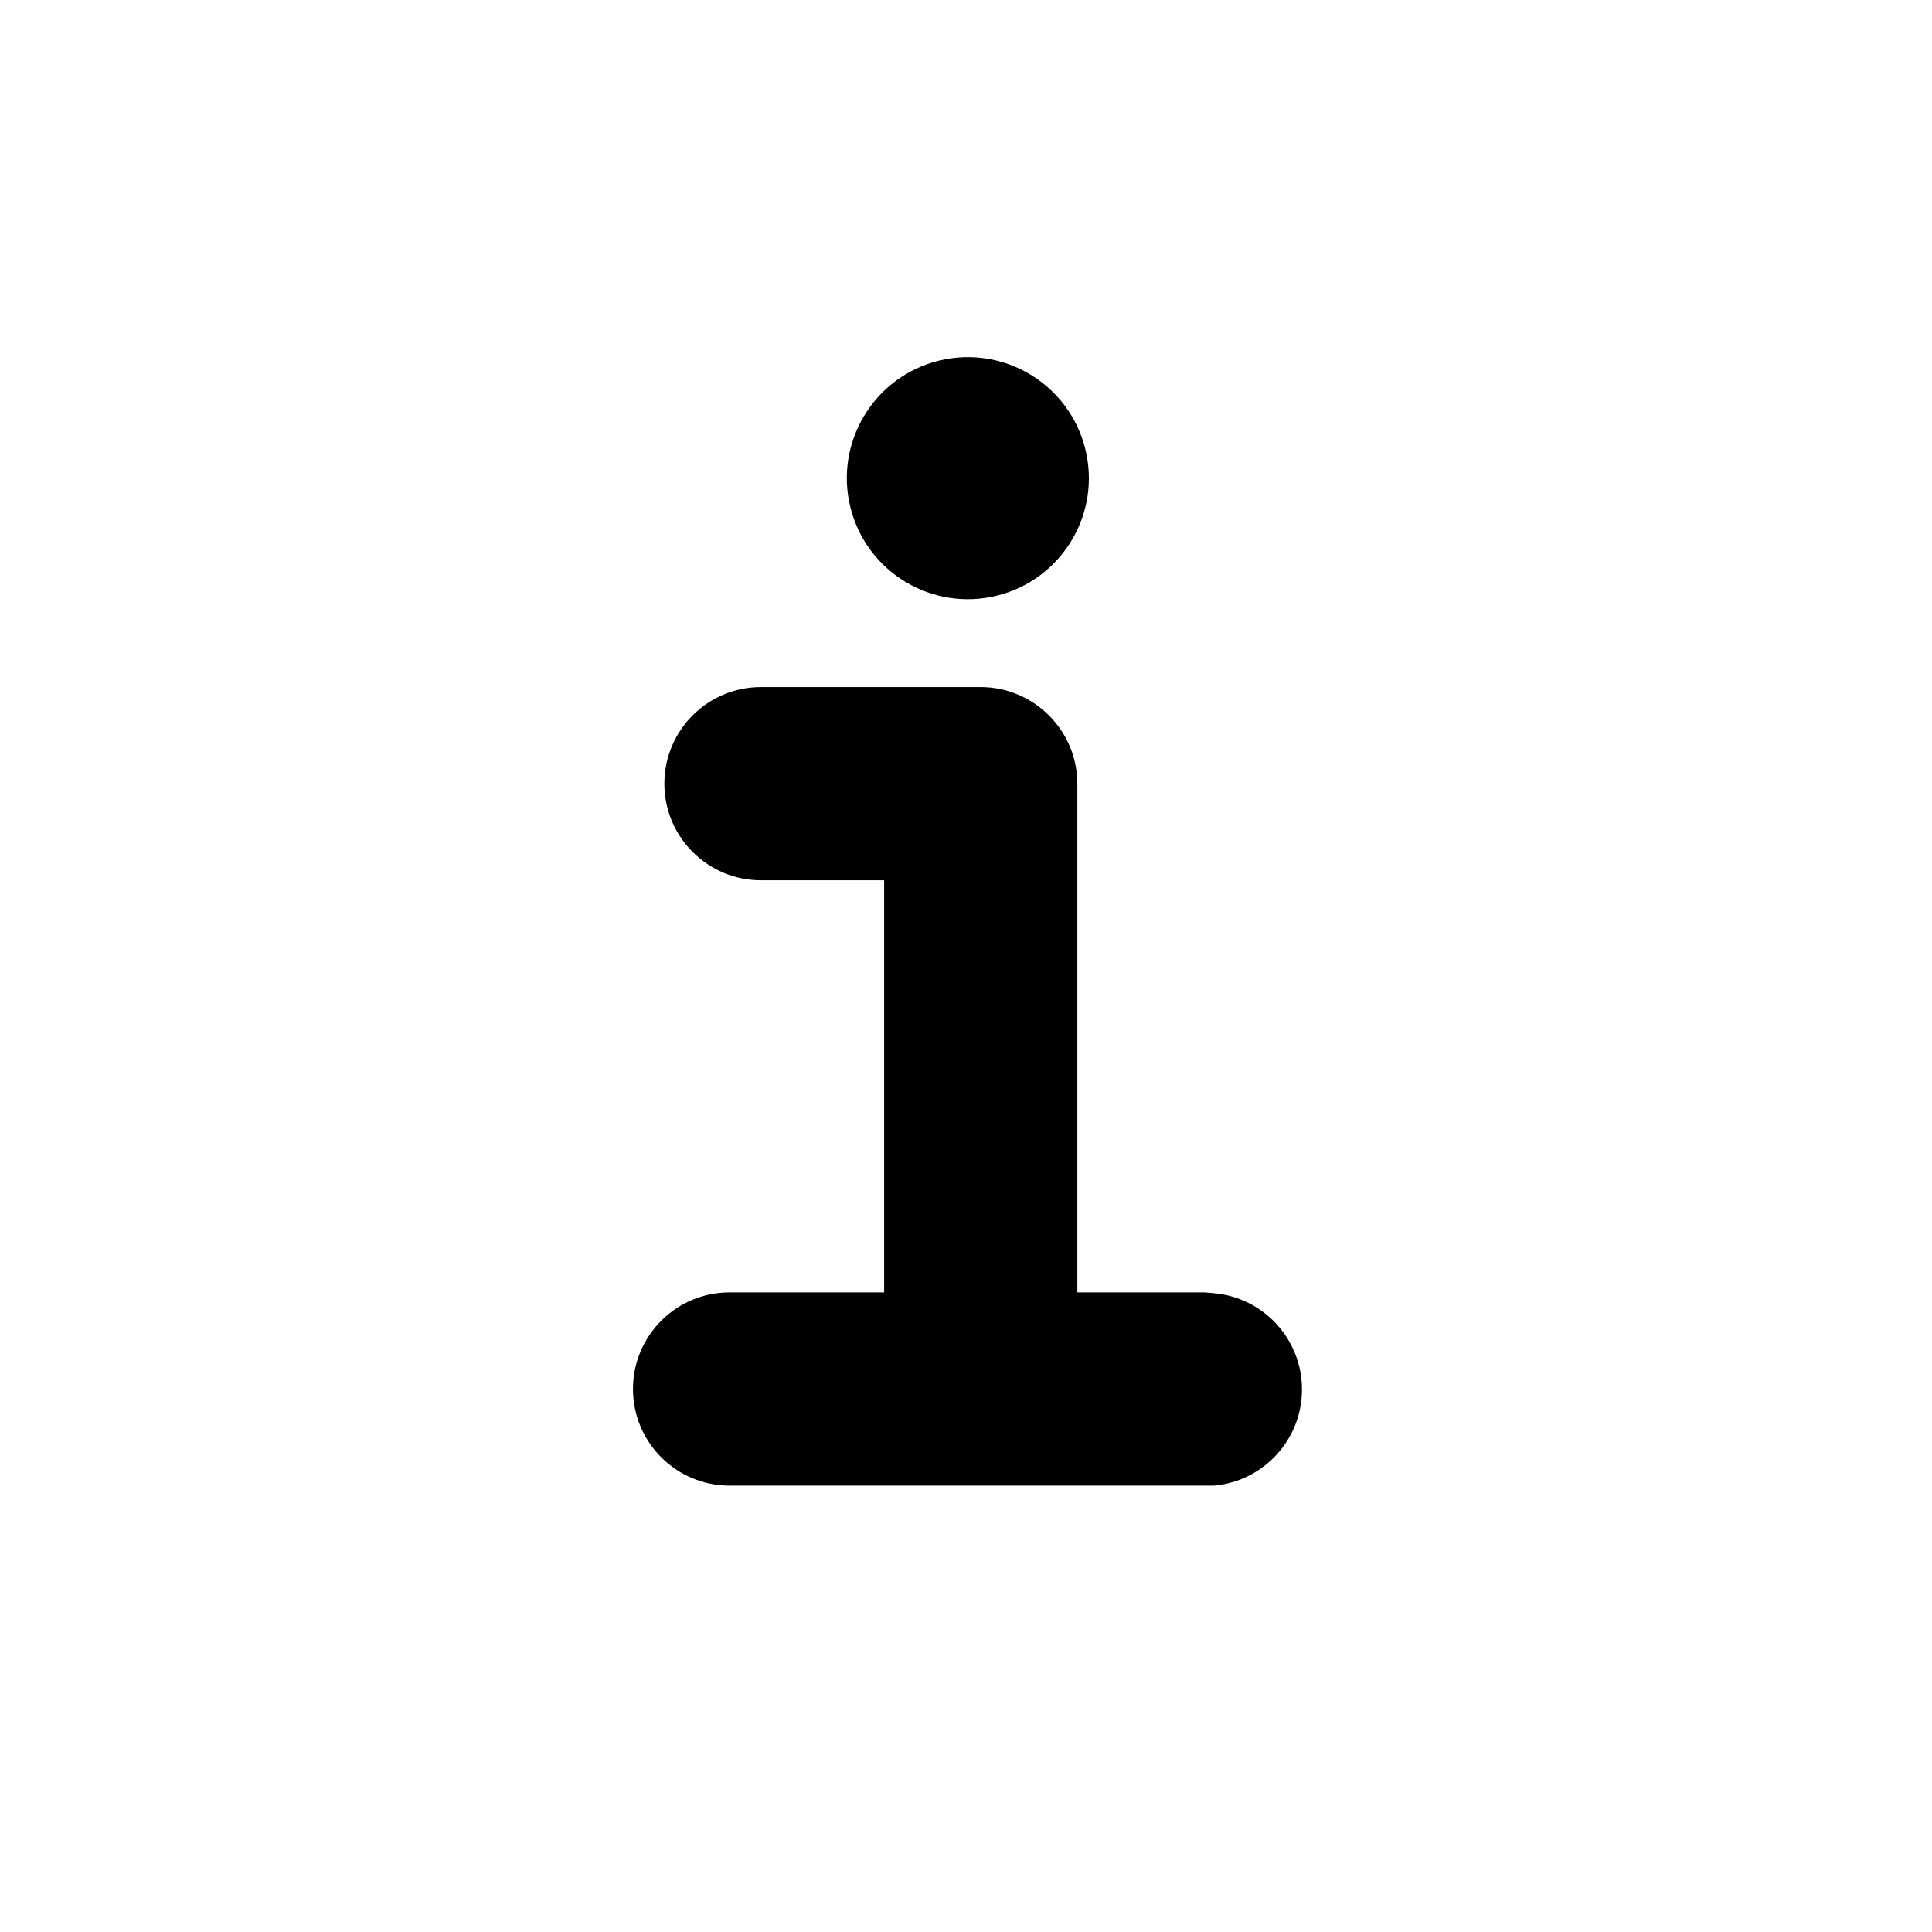
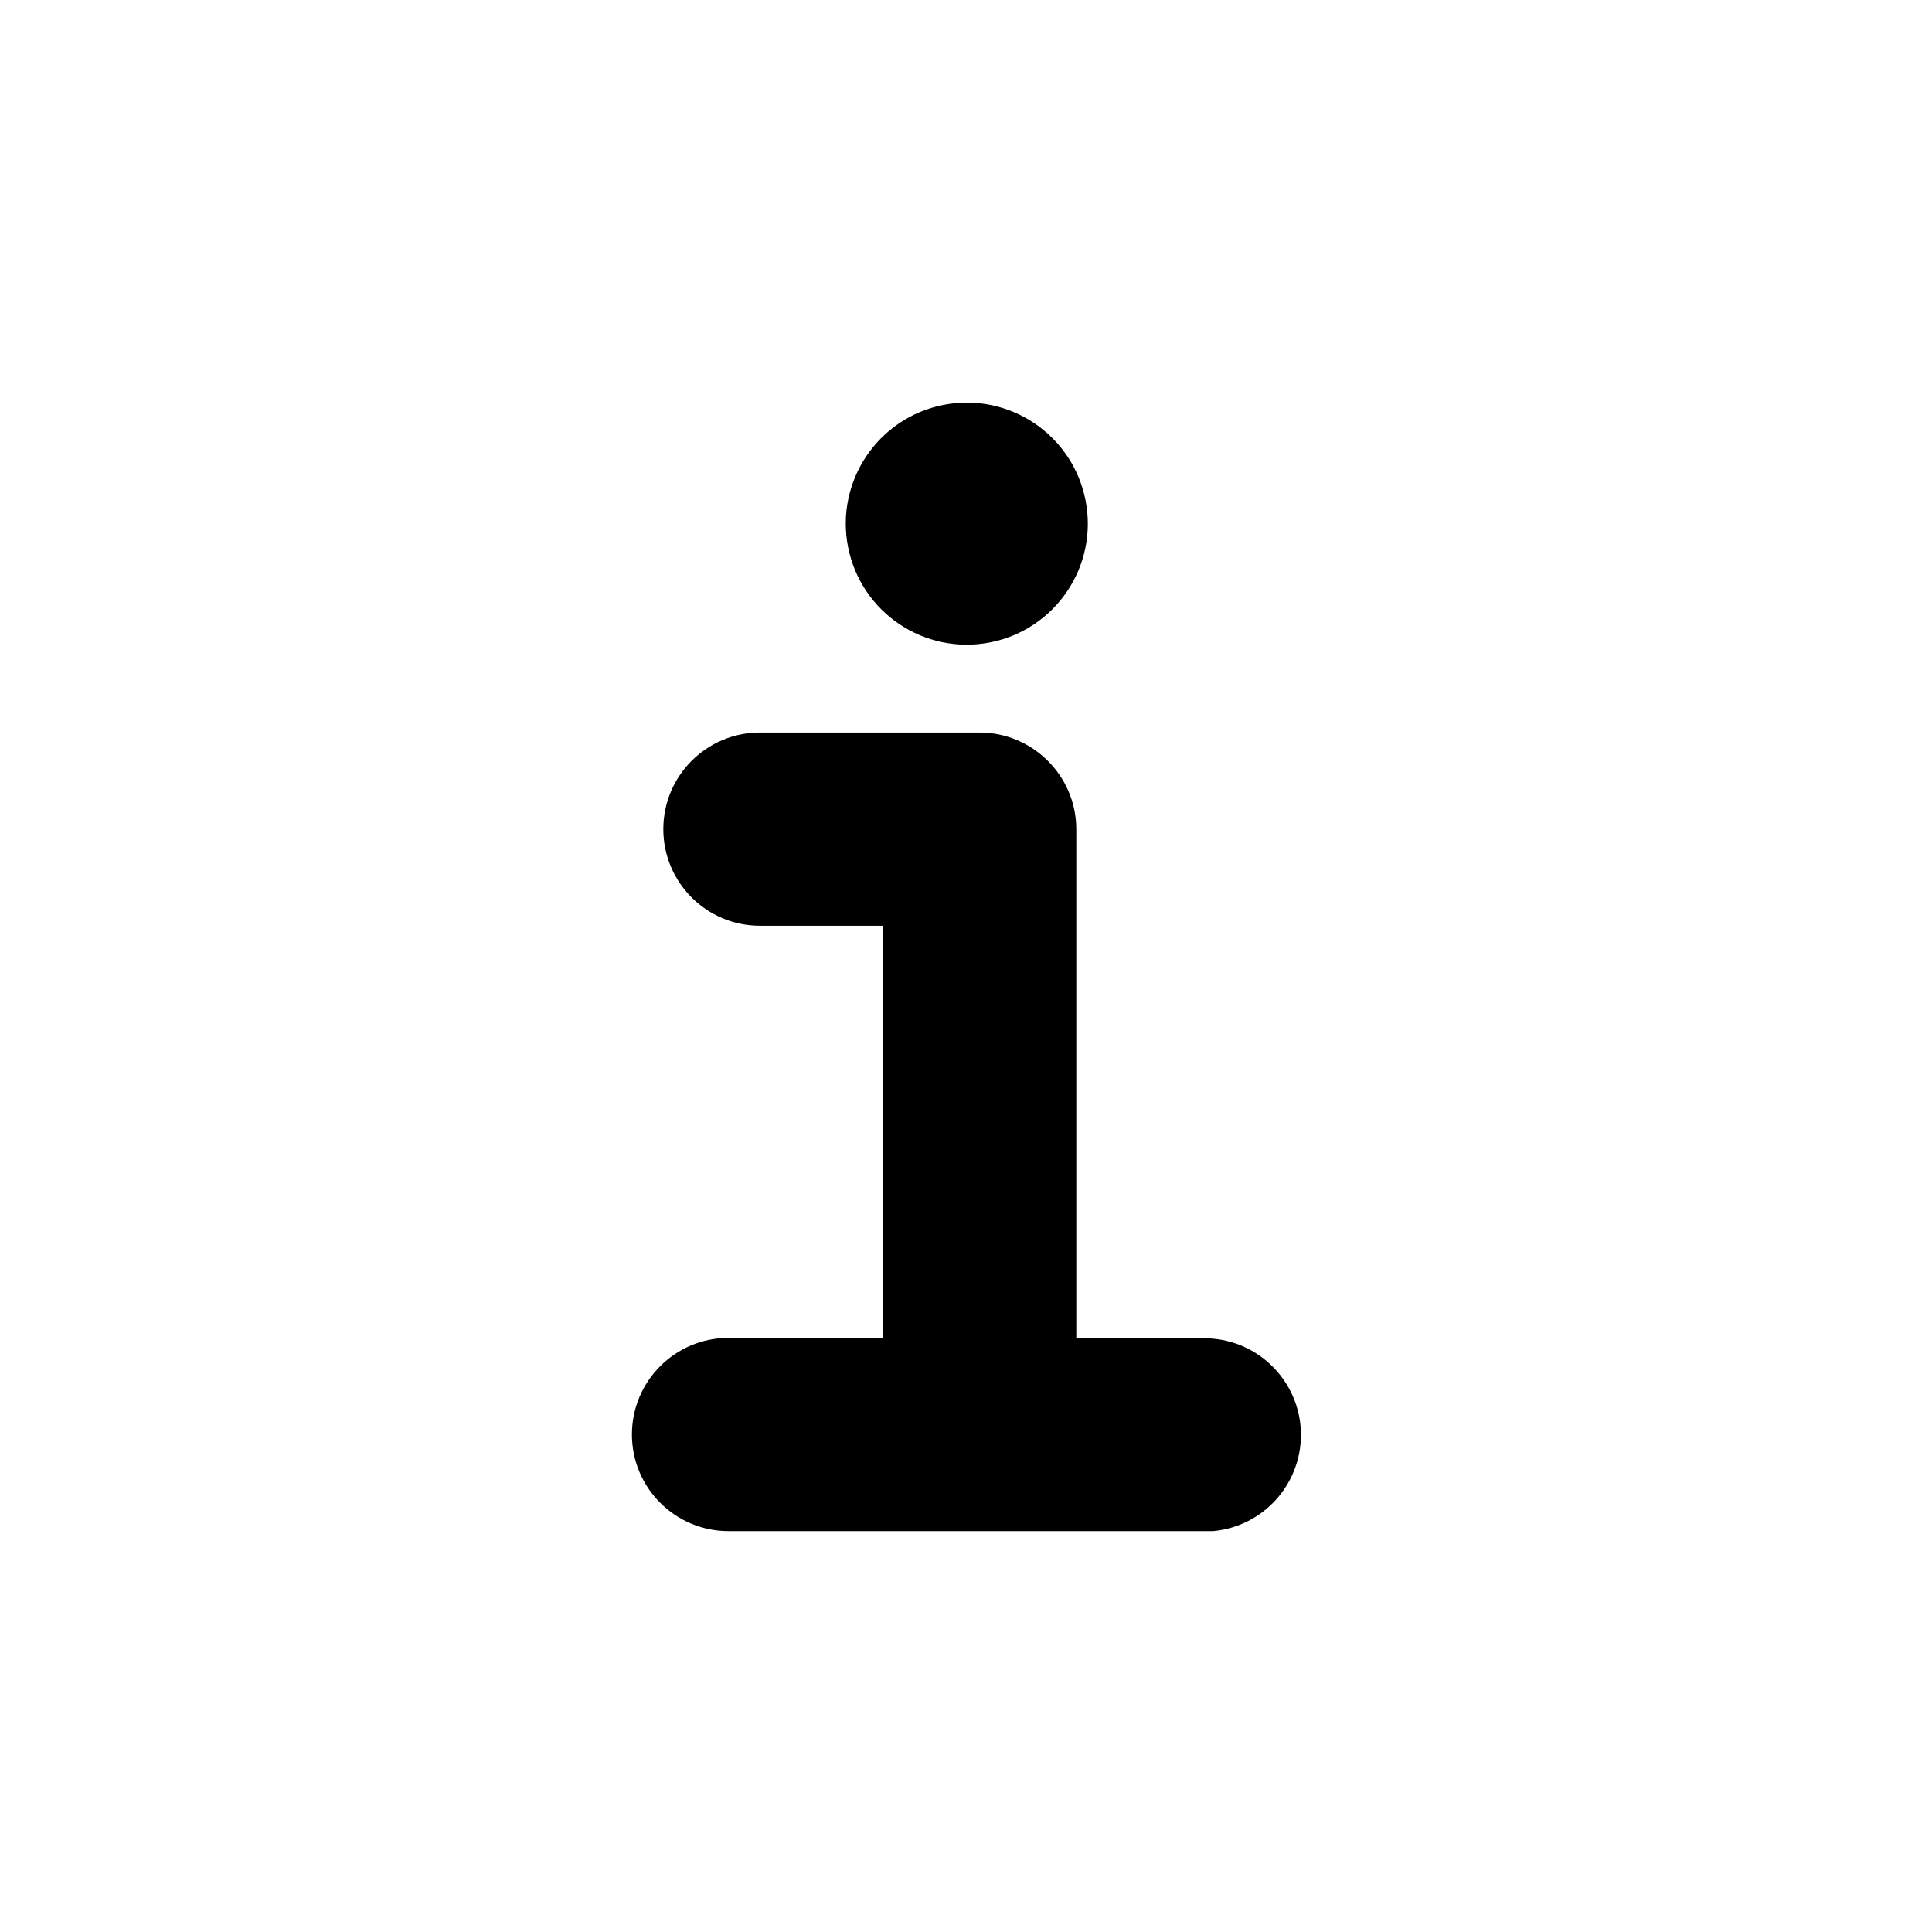
<svg xmlns="http://www.w3.org/2000/svg" viewBox="0 0 24 24" width="24" height="24">
-   <path d="M12.183 8.535C12.843 8.535 13.383 9.075 13.383 9.735L13.383 16.055L14.963 16.055L15.083 16.065A1.2 1.2 0 0 1 15.083 18.455L9.063 18.455A1.2 1.2 0 0 1 9.063 16.055L10.983 16.055L10.983 10.935L9.453 10.935A1.2 1.2 0 0 1 9.453 8.535ZM11.733 4.465A1.5 1.5 0 1 1 12.313 7.415A1.5 1.5 0 0 1 11.733 4.465" />
+   <path d="M12.17 9.1c.66 0 1.2.54 1.2 1.2v6.32h1.58l.12.01a1.2 1.2 0 0 1 0 2.39H9.05a1.2 1.2 0 0 1 0-2.4h1.92V11.5H9.44a1.2 1.2 0 0 1 0-2.4zm-.45-4.07a1.5 1.5 0 1 1 .58 2.95 1.5 1.5 0 0 1-.58-2.95" />
</svg>
